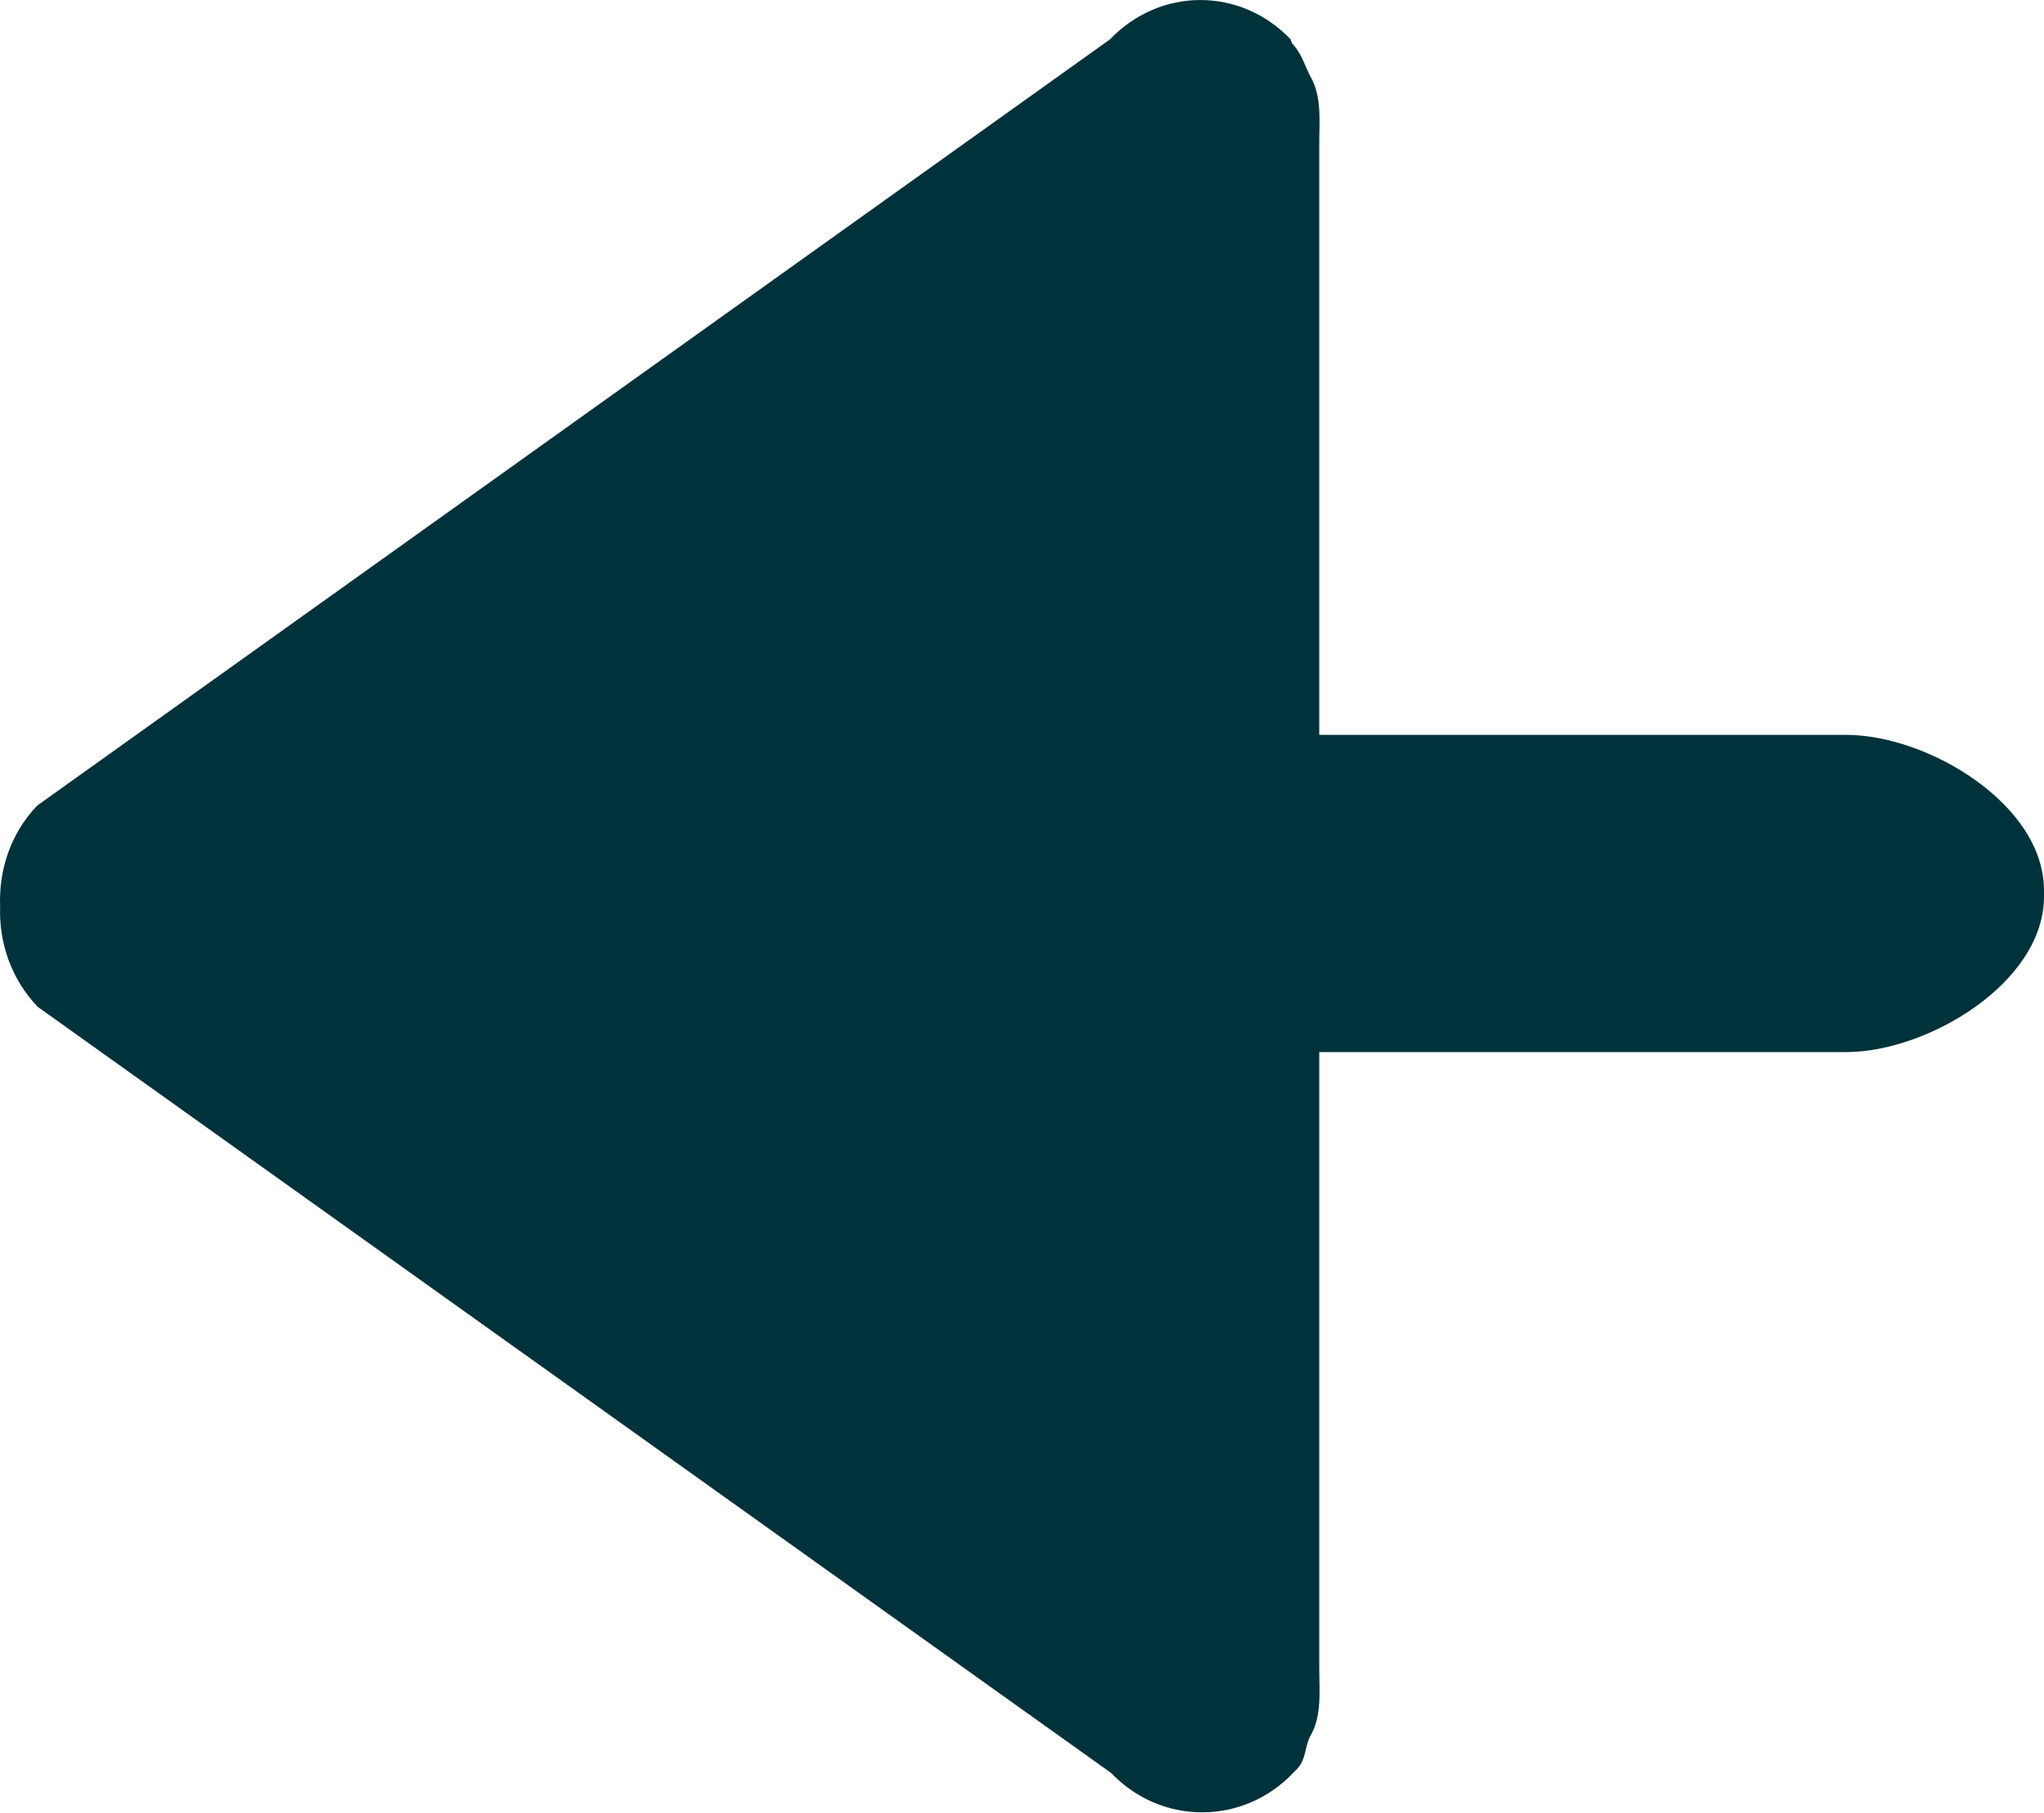
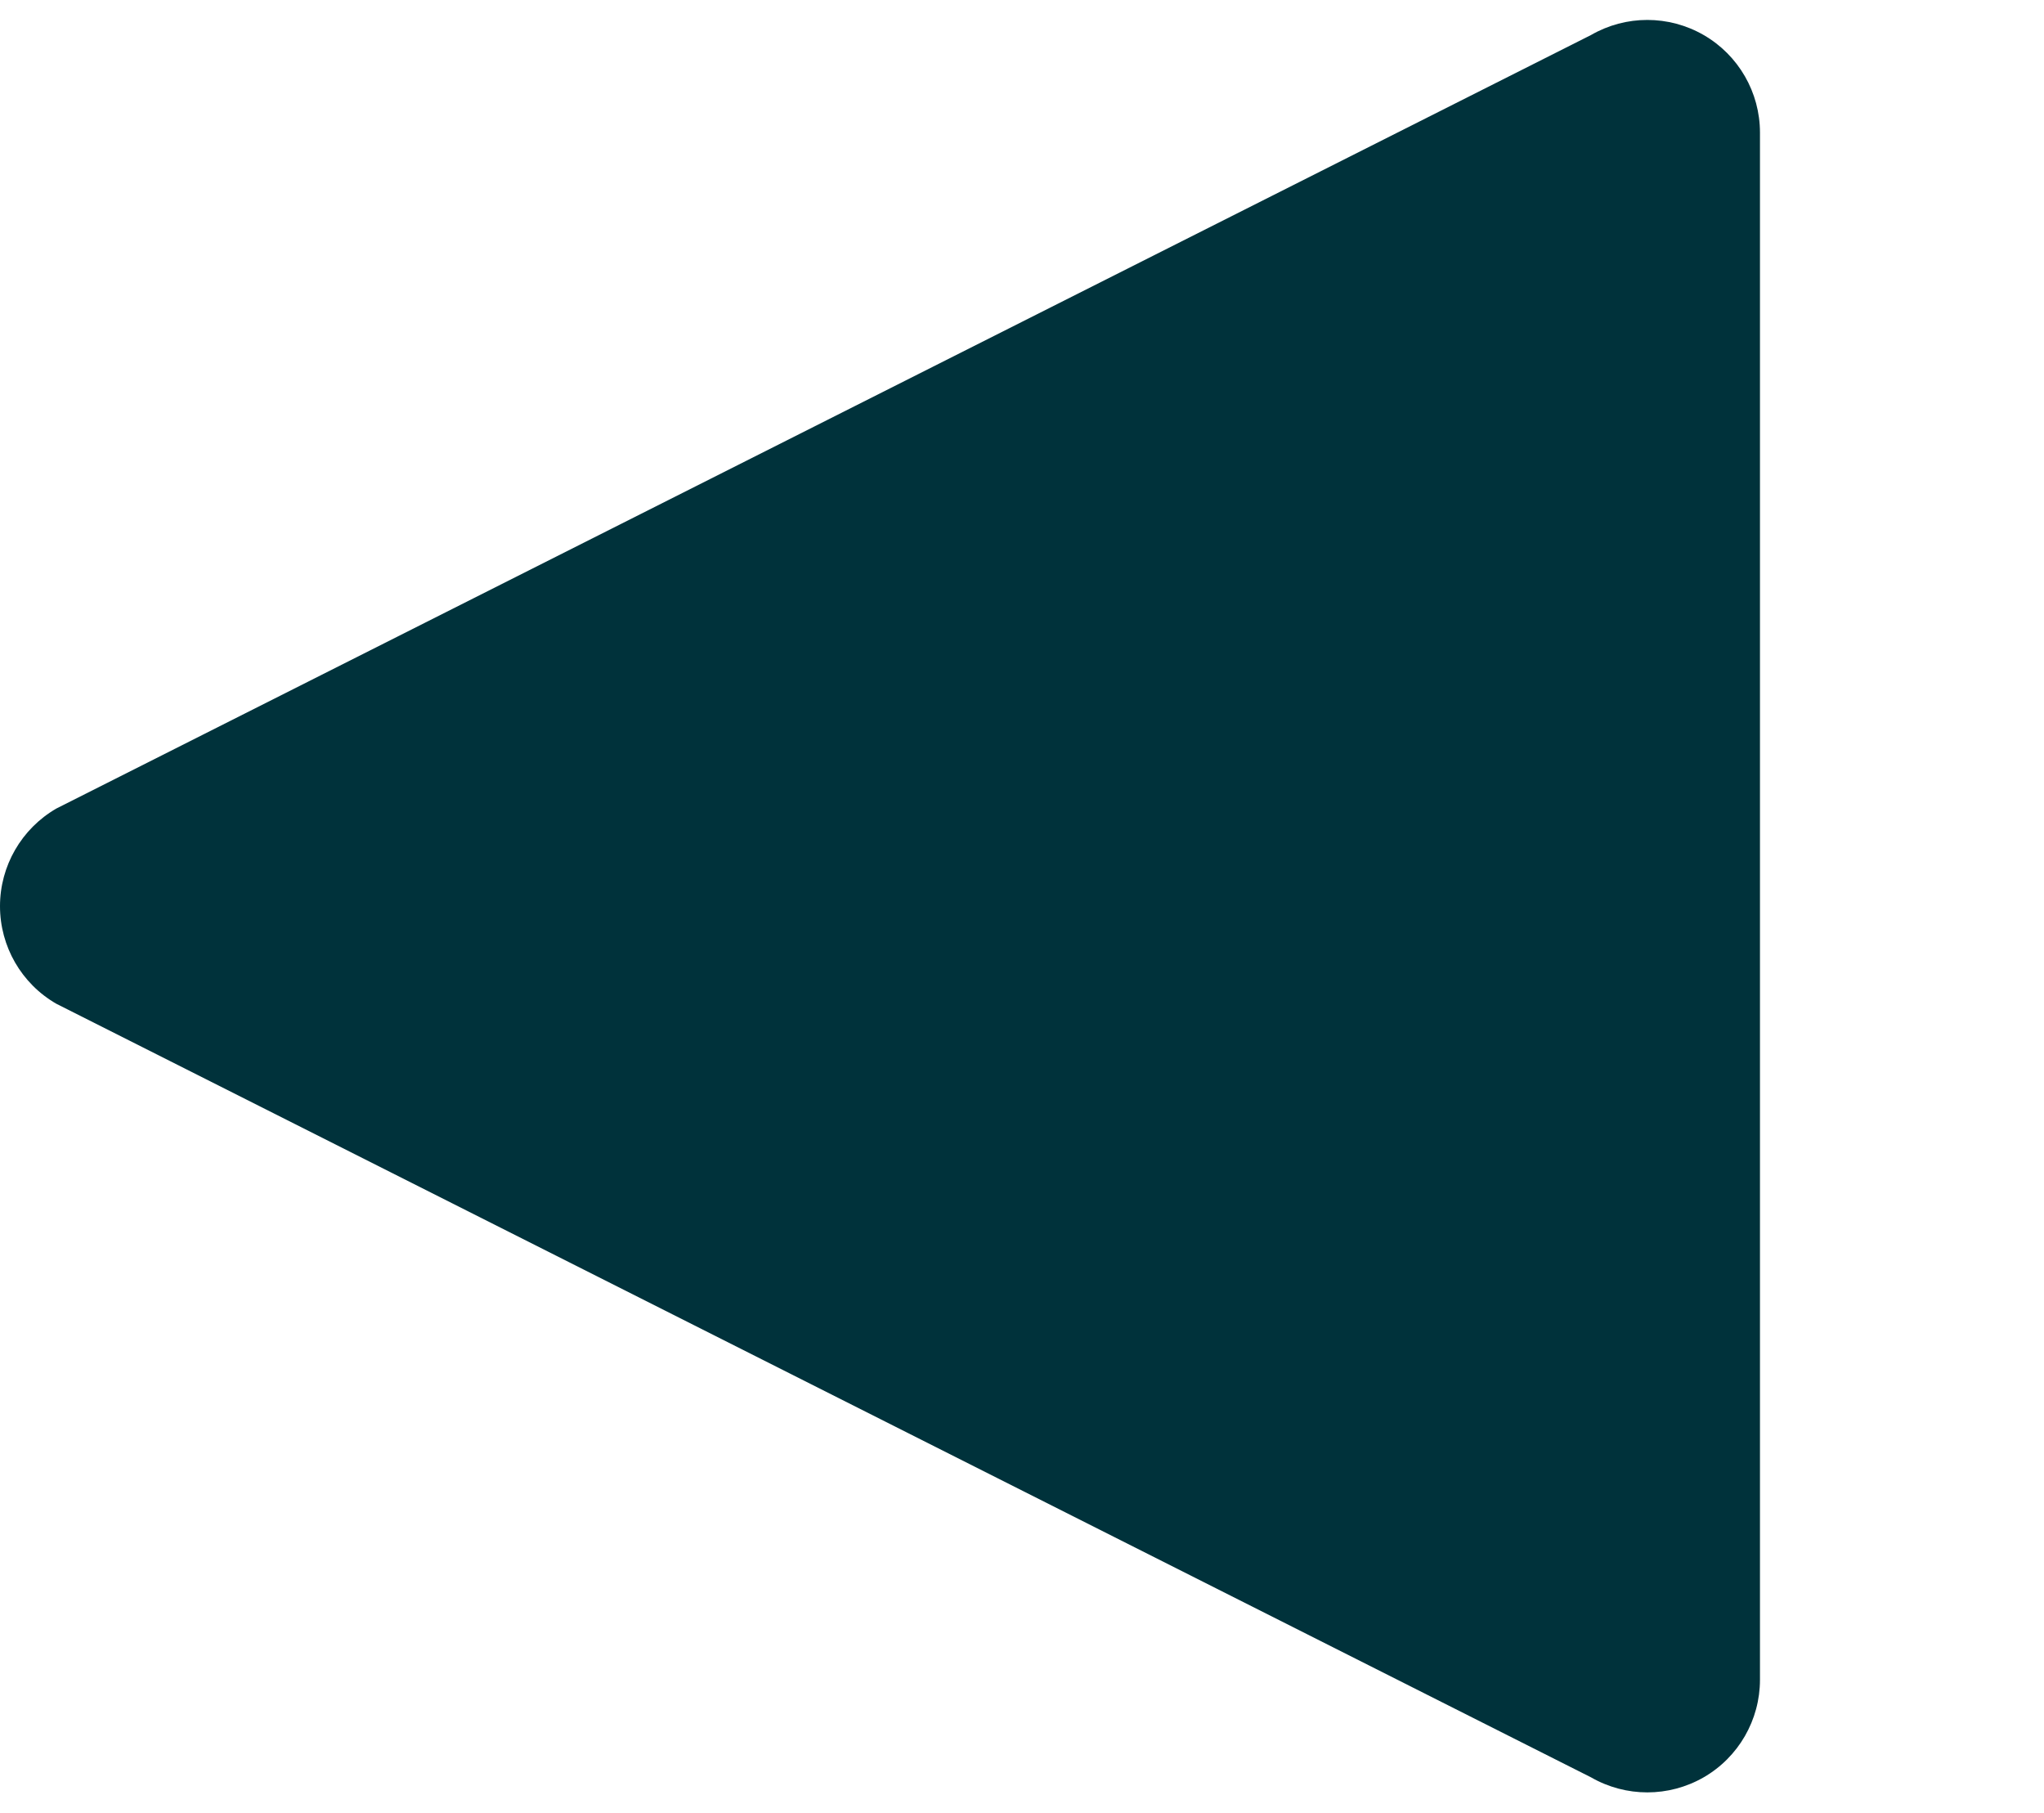
- <svg xmlns="http://www.w3.org/2000/svg" version="1.1" baseProfile="tiny" id="Layer_1" x="0px" y="0px" width="45.122px" height="40px" viewBox="5.378 -80.5 45.122 40" xml:space="preserve">
+ <svg xmlns="http://www.w3.org/2000/svg" version="1.1" id="Layer_1" x="0px" y="0px" width="45.122px" height="40px" viewBox="0 0 45.122 40" enable-background="new 0 0 45.122 40" xml:space="preserve">
  <g>
-     <g>
-       <path fill-rule="evenodd" fill="#00323B" d="M34.301-78.821c-0.133-0.261-0.192-0.507-0.404-0.726l-0.027-0.084    c-1.107-1.158-2.879-1.158-3.989,0L6.2-62.721c-0.587,0.611-0.852,1.423-0.819,2.225c-0.031,0.798,0.246,1.608,0.829,2.217    l23.698,16.911c1.108,1.157,2.907,1.157,4.015,0l0.083-0.084c0.211-0.221,0.165-0.468,0.296-0.73    c0.262-0.449,0.199-0.974,0.199-1.538v-33.56C34.5-77.846,34.564-78.371,34.301-78.821" />
-     </g>
-     <path fill-rule="evenodd" fill="#00323B" d="M50.5-60.711c0,1.895-2.561,3.431-4.369,3.431H26.909   c-1.807,0-3.409-1.536-3.409-3.431v-0.139c0-1.895,1.603-3.431,3.409-3.431h19.222c1.809,0,4.369,1.536,4.369,3.431V-60.711z" />
+     <path fill="#00323B" d="M0,20c0,0.889,0.474,1.711,1.244,2.154l33.878,17.073c0.77,0.443,1.717,0.443,2.487,0   c0.77-0.444,1.243-1.266,1.243-2.155V2.927c0-0.889-0.474-1.71-1.243-2.154c-0.771-0.444-1.718-0.444-2.487,0L1.244,17.845   C0.474,18.291,0,19.112,0,20L0,20z" />
  </g>
</svg>
